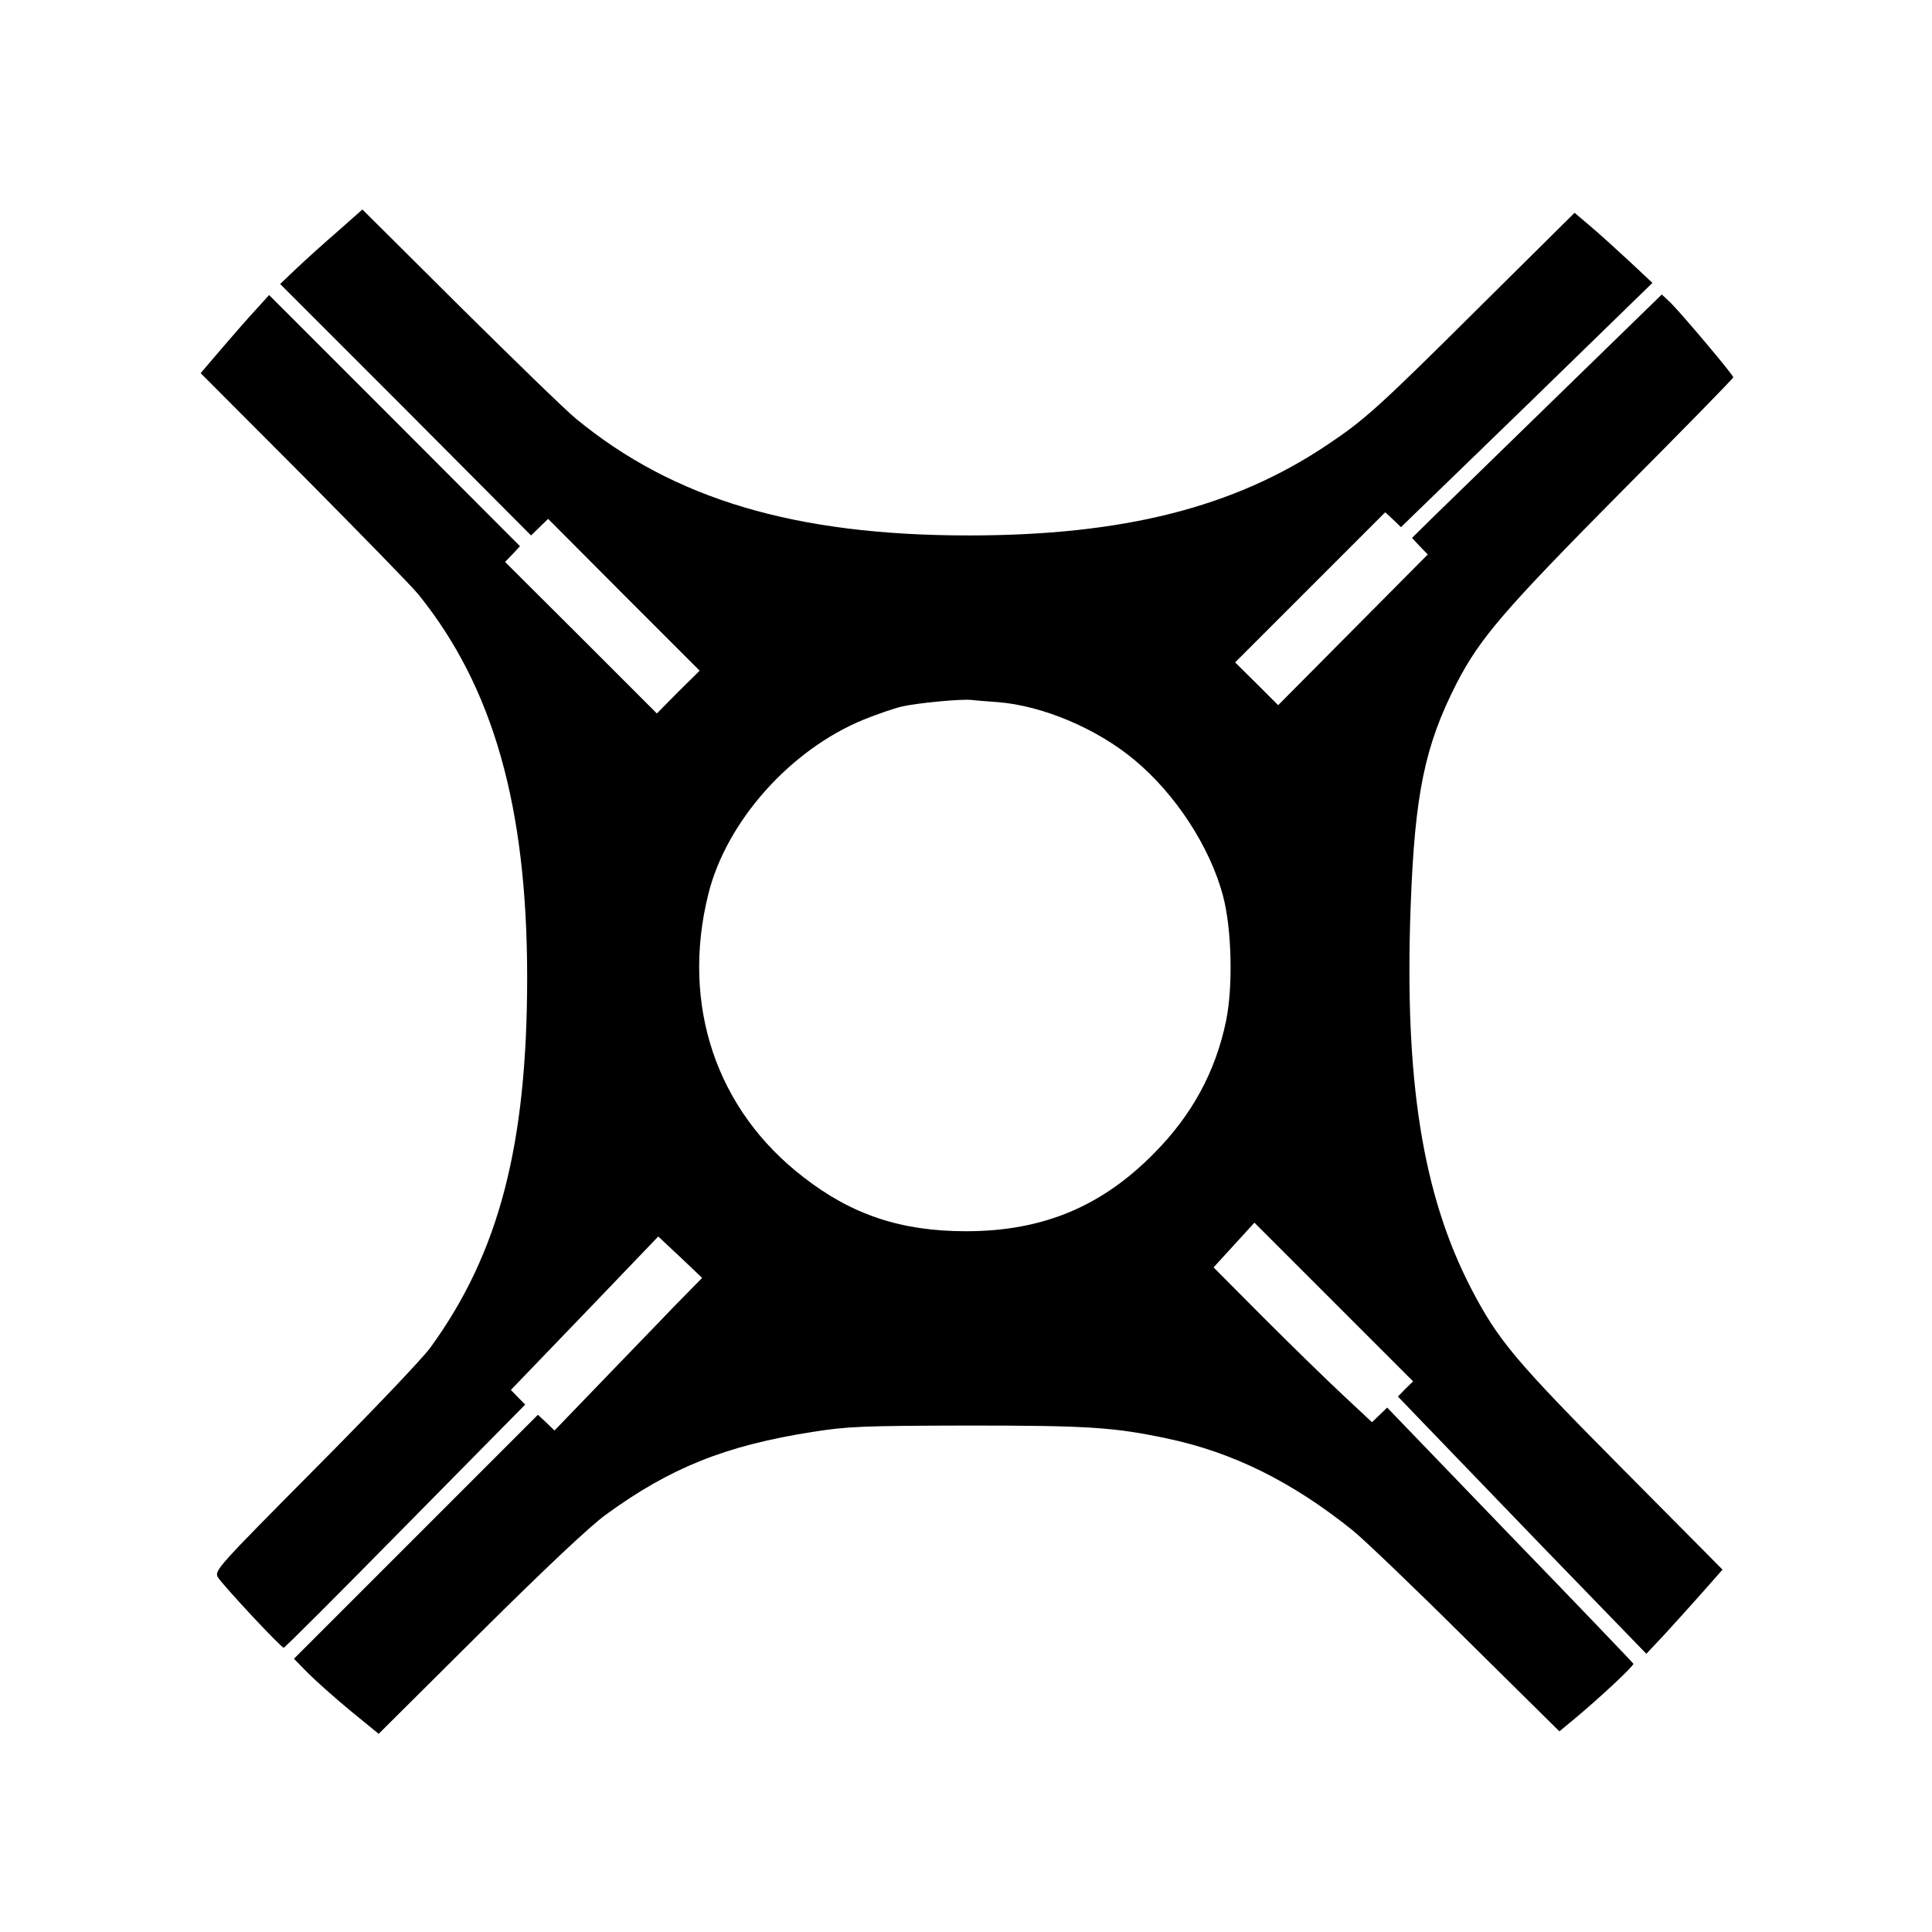
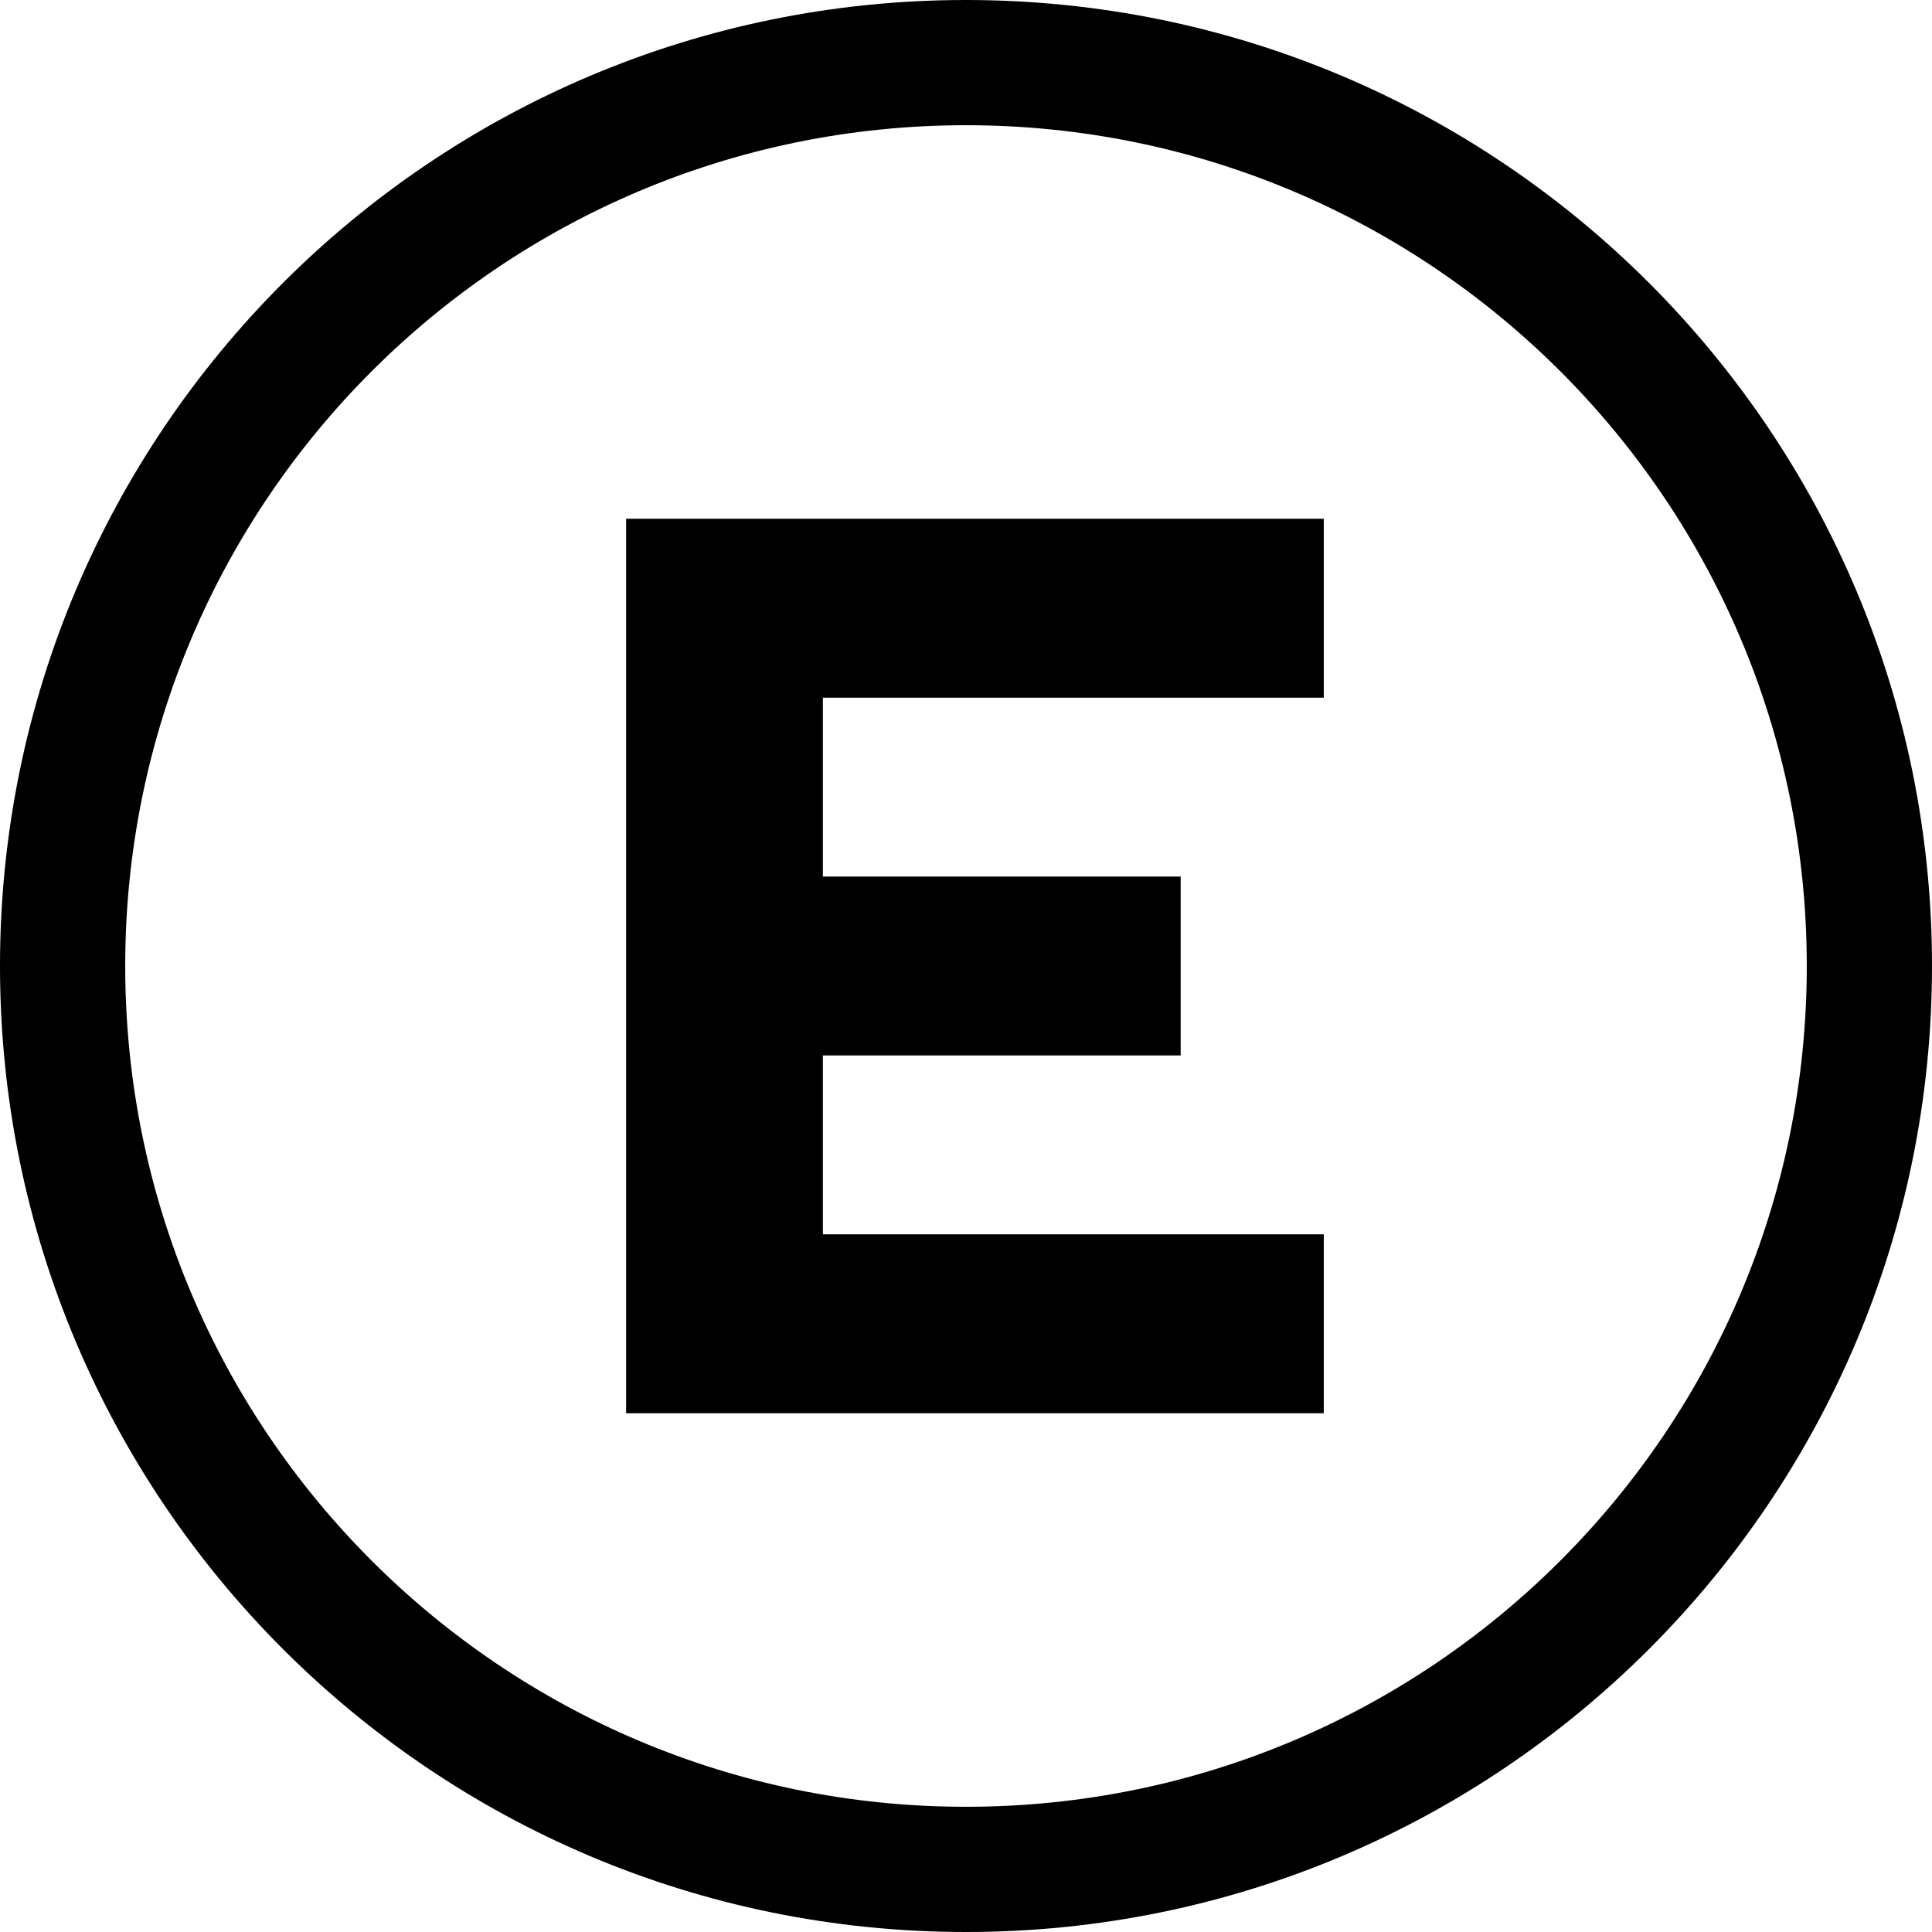
- <svg xmlns="http://www.w3.org/2000/svg" version="1.0" width="700pt" height="700pt" viewBox="0 0 700 700" preserveAspectRatio="xMidYMid meet">
-   <g transform="translate(0,700) scale(0.1,-0.1)" fill="#000000" stroke="none">
-     <path d="M1225 6163 c-49 -42 -116 -103 -149 -134 l-61 -58 455 -455 454 -456 31 30 31 30 274 -275 275 -275 -78 -77 -77 -78 -275 275 -275 274 27 28 27 29 -454 455 -455 455 -48 -53 c-27 -29 -83 -93 -124 -141 l-76 -89 375 -376 c206 -208 393 -399 415 -427 270 -335 393 -768 393 -1386 0 -608 -102 -1000 -351 -1342 -29 -40 -217 -237 -418 -439 -353 -356 -364 -368 -352 -392 15 -26 229 -256 239 -256 4 0 202 198 441 441 l434 440 -26 26 -26 27 152 158 c84 87 204 212 267 278 l115 120 80 -75 79 -75 -105 -107 c-57 -60 -178 -184 -267 -277 l-163 -169 -30 29 -30 28 -442 -442 -442 -442 50 -51 c28 -28 96 -89 153 -136 l104 -85 366 364 c240 238 398 387 457 430 233 170 435 251 750 300 127 20 178 22 560 23 438 0 531 -6 724 -47 238 -50 453 -157 671 -332 41 -33 227 -211 412 -395 l338 -334 52 43 c97 81 218 194 216 202 -2 4 -203 214 -448 467 l-444 461 -28 -27 -27 -26 -108 101 c-59 55 -189 182 -287 280 l-179 180 74 81 74 81 287 -287 288 -288 -28 -27 -27 -28 74 -77 c41 -43 244 -253 450 -467 l376 -388 64 68 c35 38 97 107 138 153 l74 84 -363 366 c-387 390 -449 463 -547 651 -177 341 -243 757 -220 1385 15 409 51 583 167 810 85 164 172 265 599 696 222 223 403 408 403 412 0 9 -191 235 -228 271 l-31 29 -378 -368 c-208 -203 -412 -401 -453 -441 l-74 -73 28 -30 29 -30 -271 -273 -271 -273 -78 78 -78 77 272 272 272 272 29 -27 28 -27 456 442 455 443 -81 76 c-45 42 -108 99 -141 127 l-60 51 -335 -332 c-376 -374 -425 -418 -563 -510 -337 -226 -739 -327 -1297 -327 -628 0 -1068 131 -1422 422 -35 28 -223 211 -419 405 l-356 354 -88 -78z m2391 -1707 c162 -13 359 -96 495 -210 149 -124 273 -315 320 -491 32 -120 37 -330 11 -455 -38 -183 -123 -340 -261 -479 -191 -194 -405 -282 -681 -282 -234 0 -413 59 -589 196 -316 243 -444 624 -345 1024 65 264 297 525 564 634 47 19 108 40 137 47 57 13 214 28 253 24 14 -2 57 -5 96 -8z" />
-   </g>
+ <svg xmlns="http://www.w3.org/2000/svg" viewBox="0 0 216 216">
+   <path d="M108 0a108 108 0 1 0 0 216A108 108 0 0 0 108 0zm0 14a94 94 0 1 1 0 188 94 94 0 0 1 0-188zM70 58v100h78v-20H92v-20h40V98H92V78h56V58z" />
</svg>
